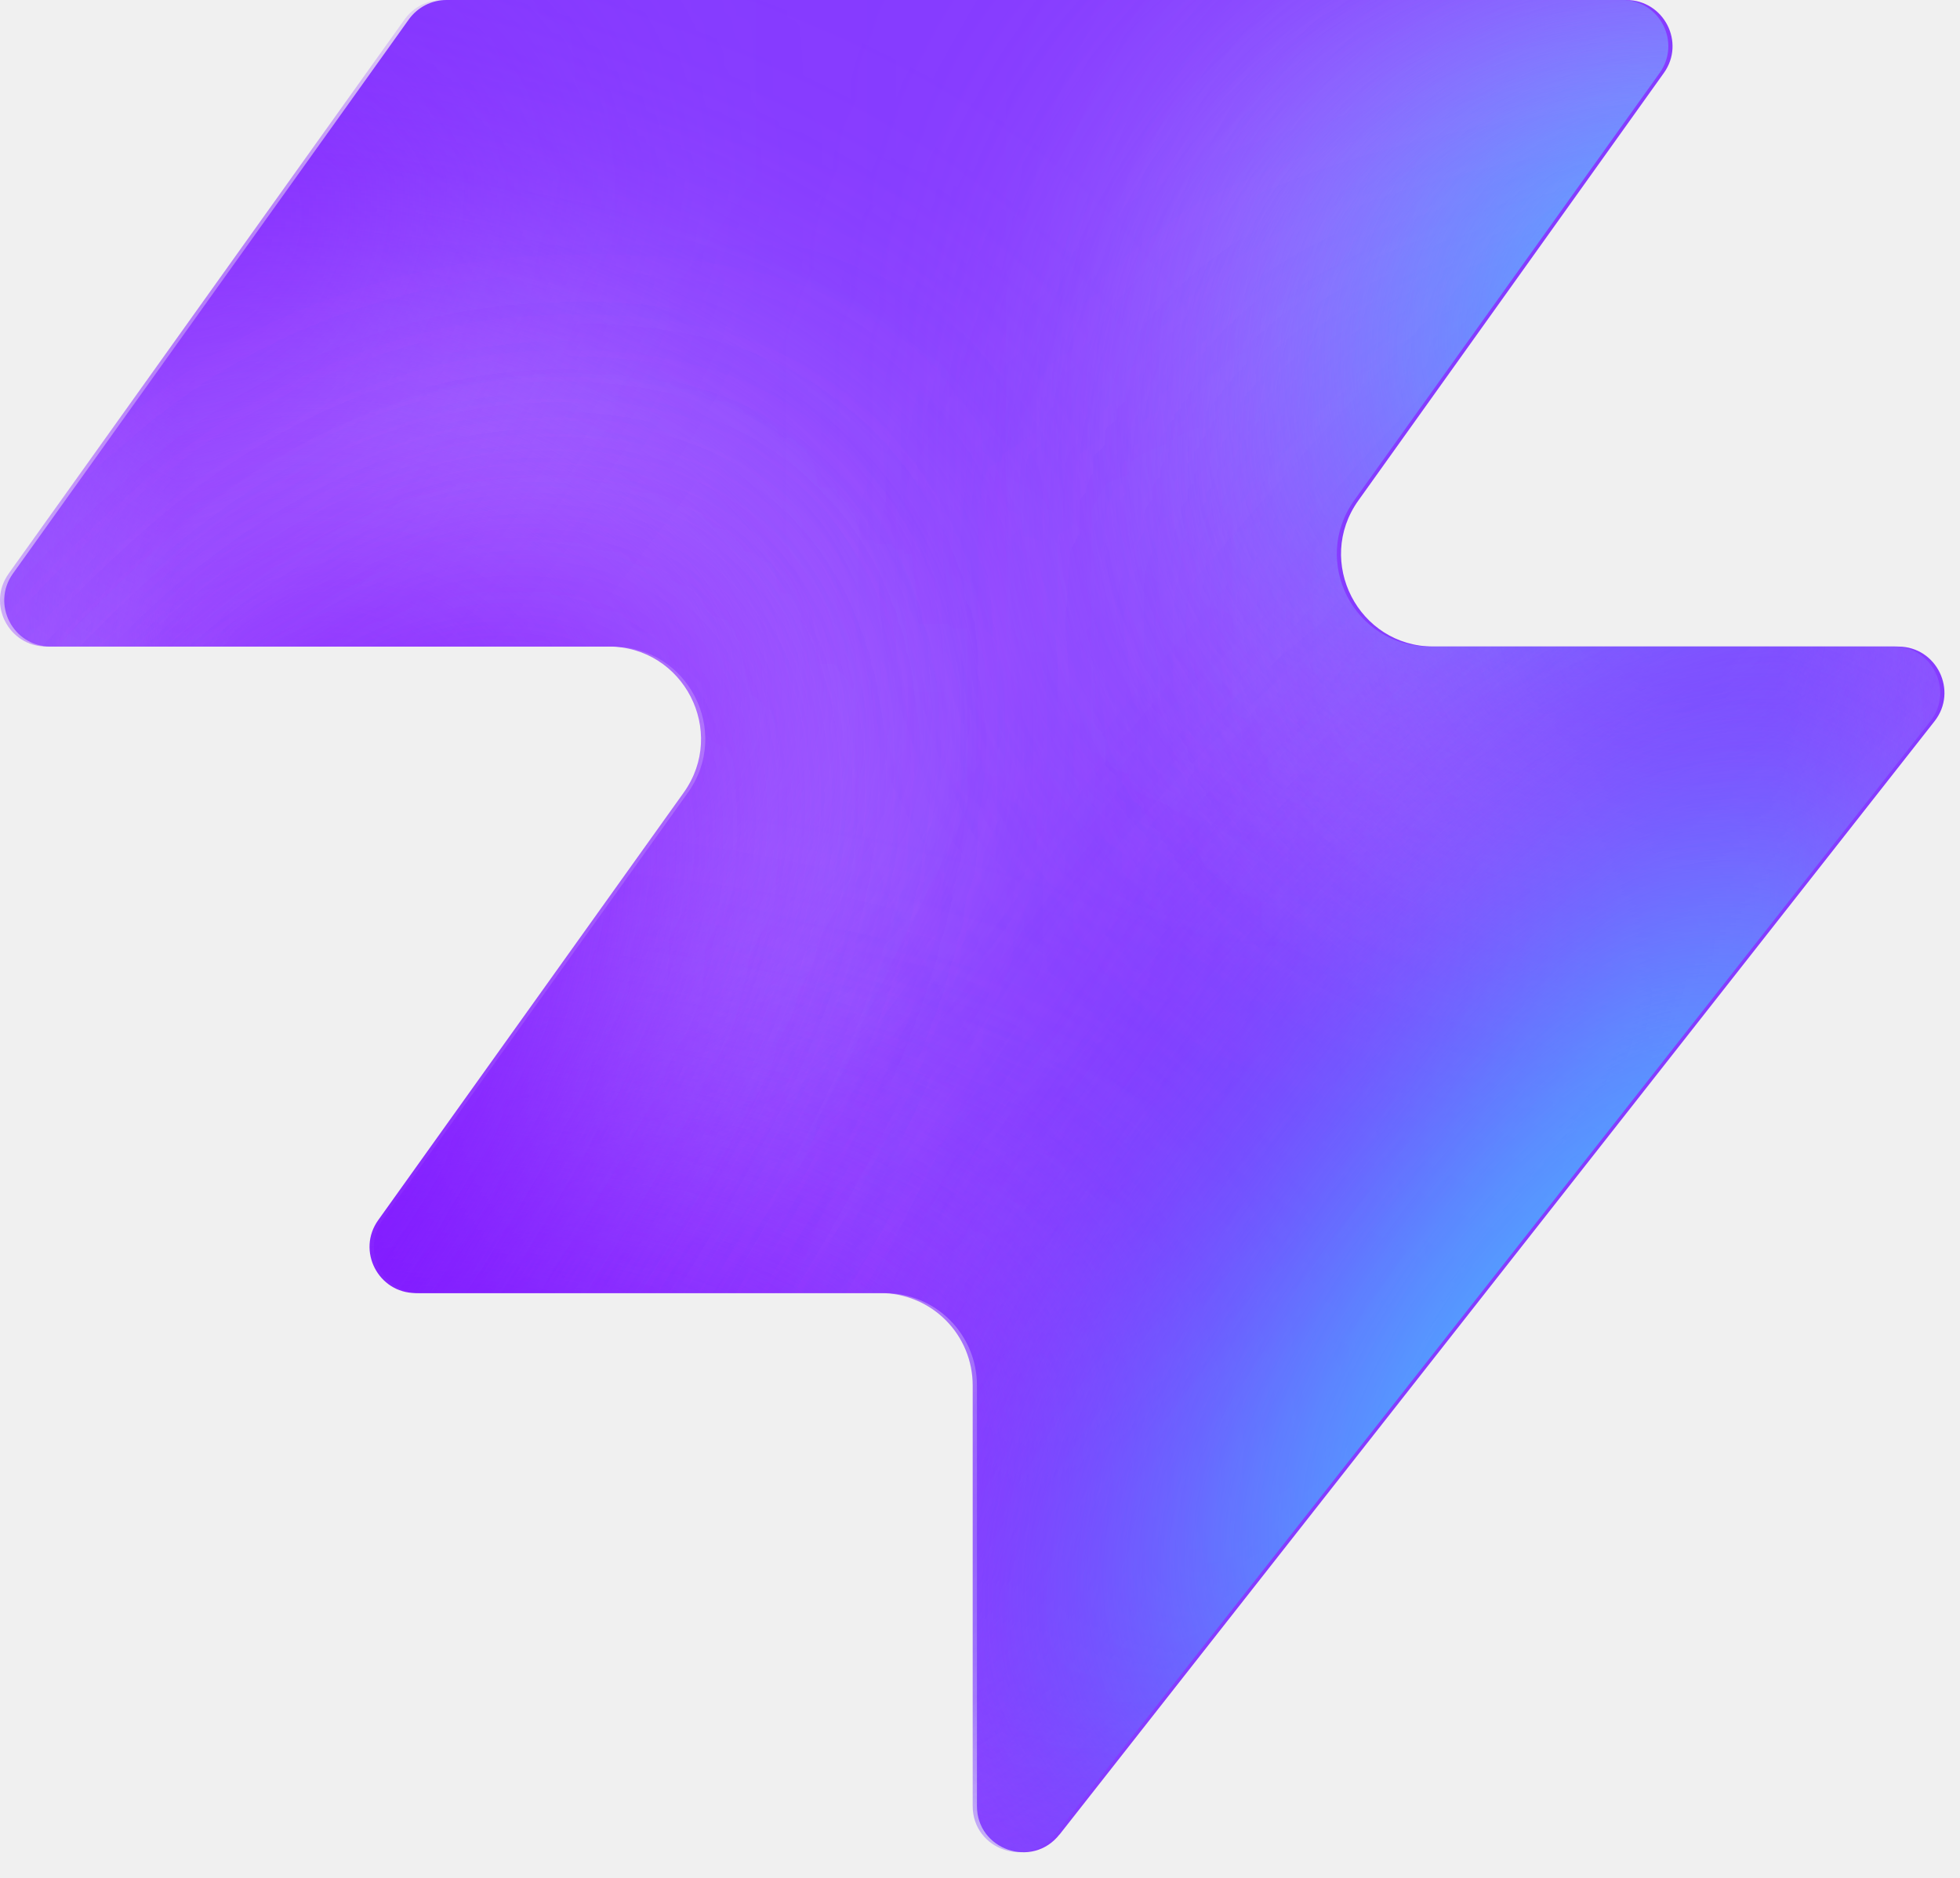
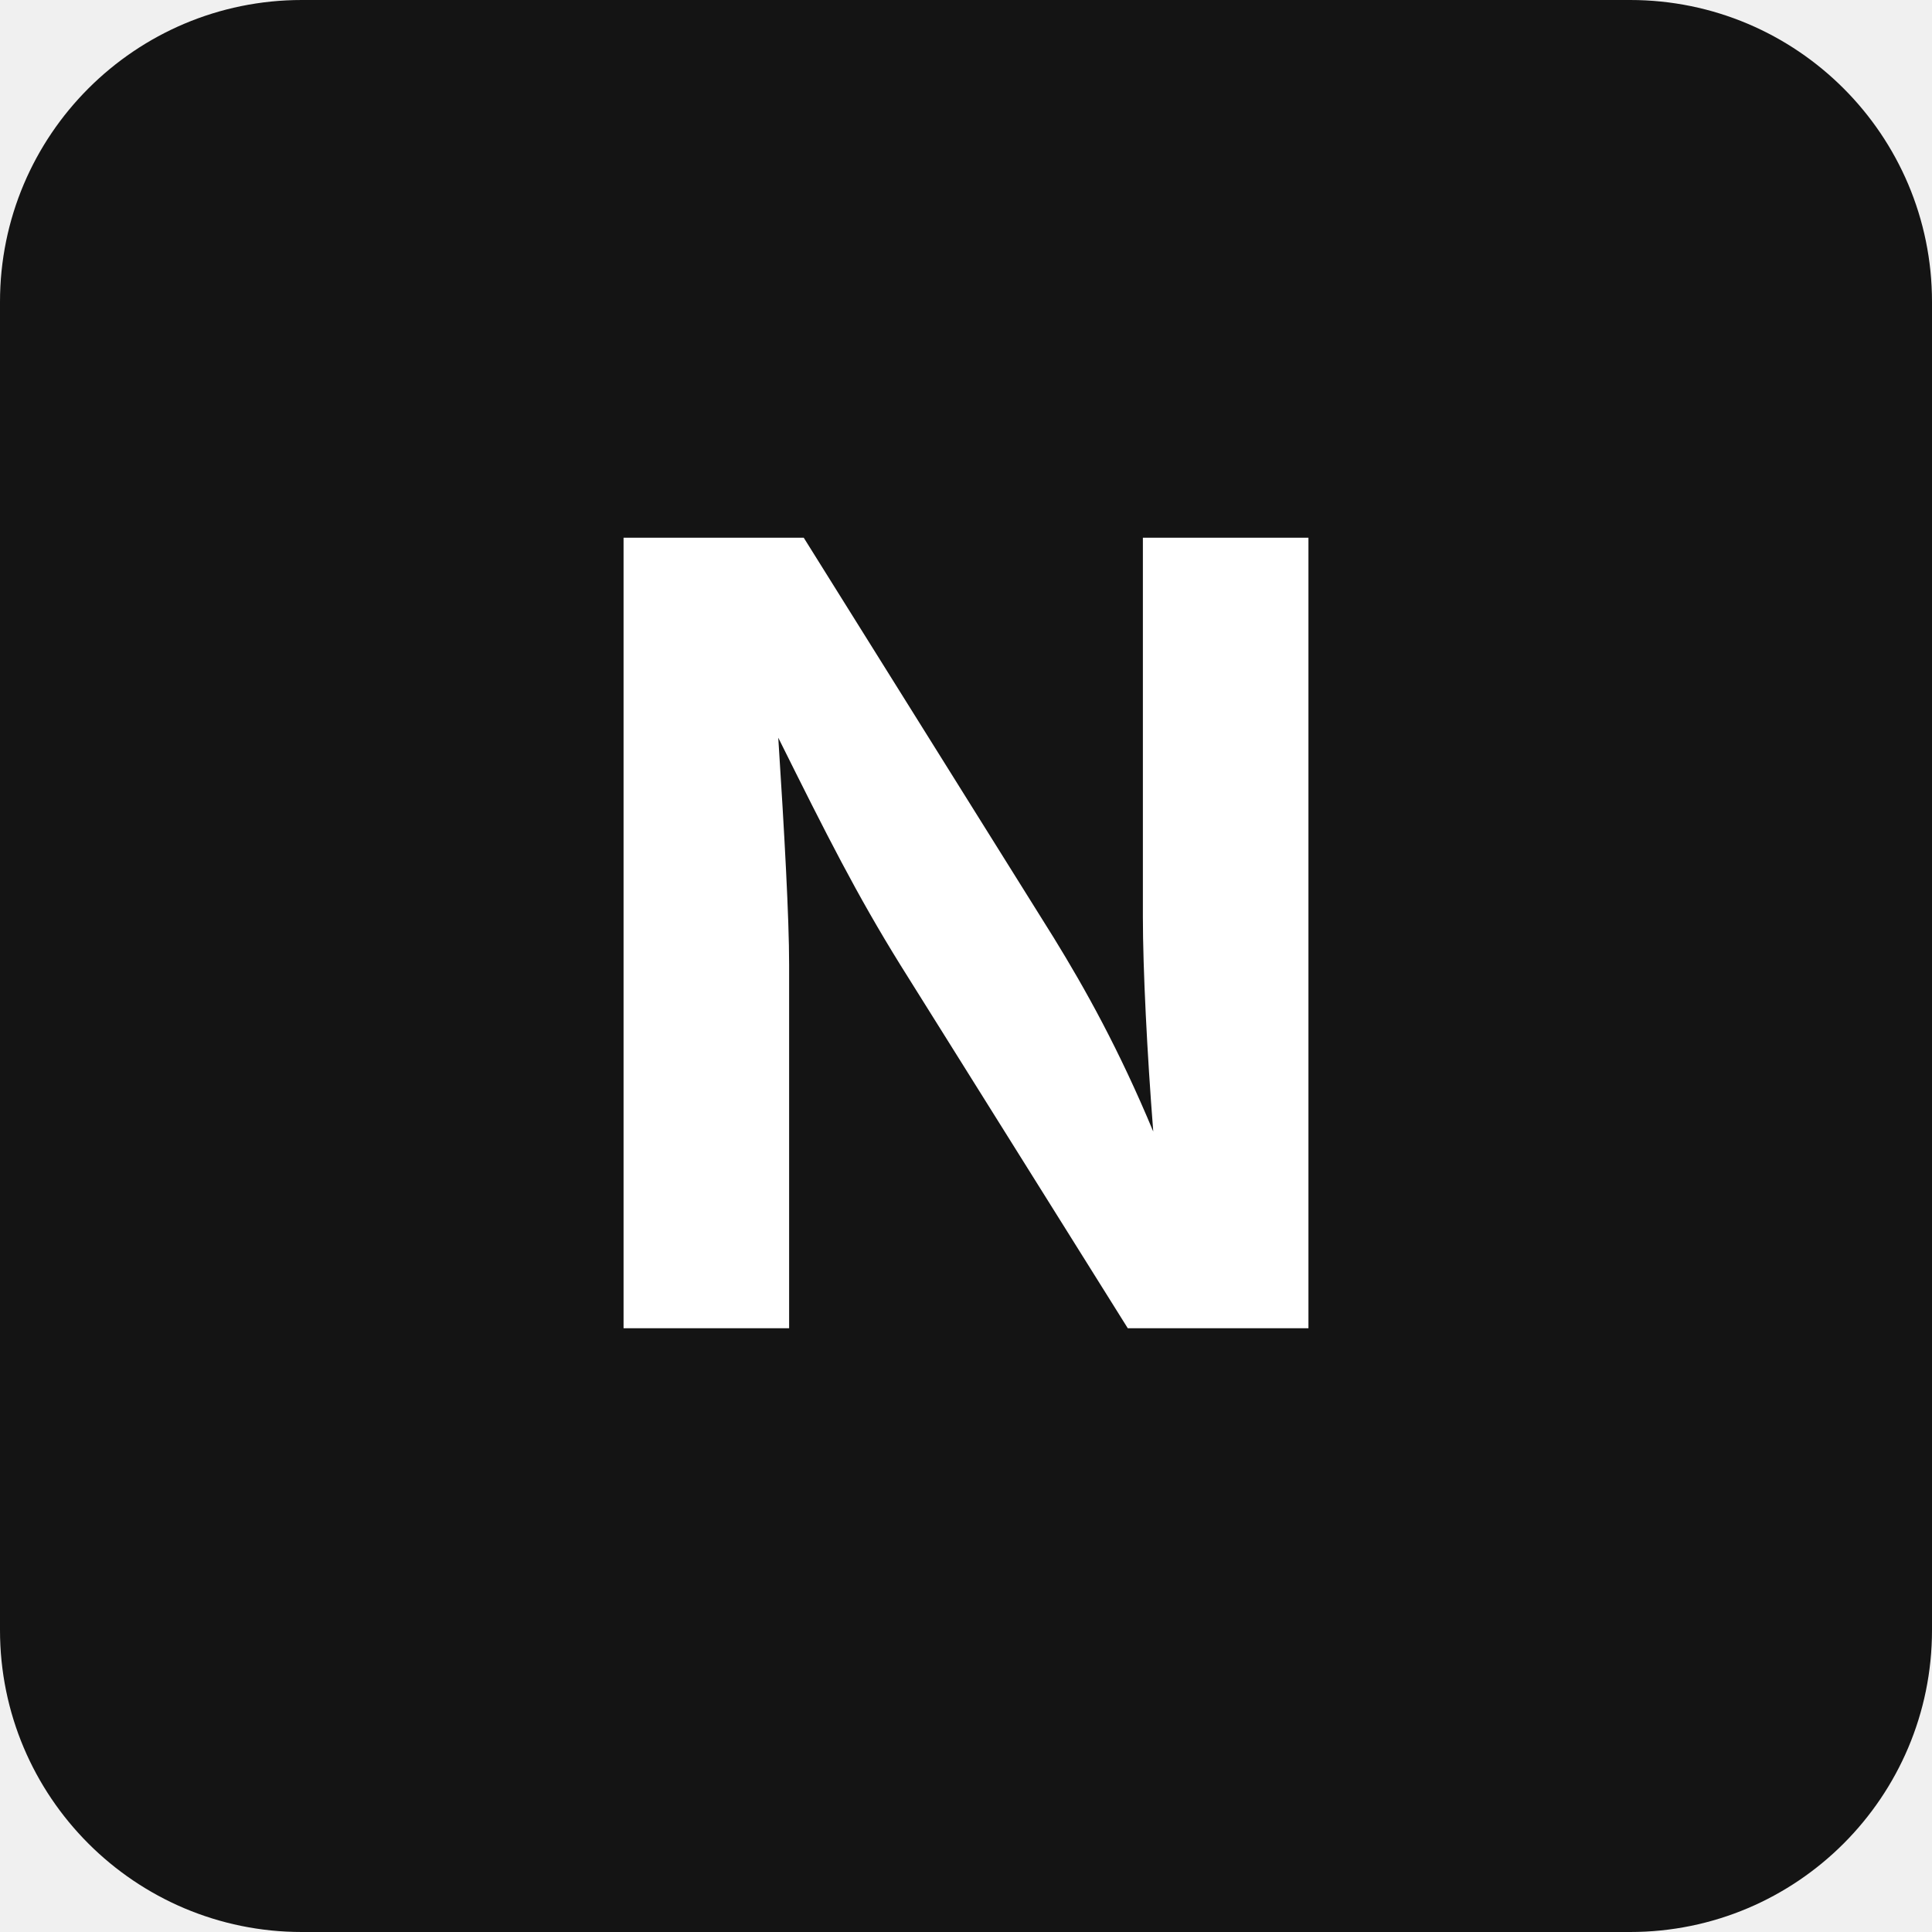
- <svg xmlns="http://www.w3.org/2000/svg" width="48" height="46" fill="none" viewBox="0 0 48 46">
-   <path fill="#863bff" d="M25.946 44.938c-.664.845-2.021.375-2.021-.698V33.937a2.26 2.26 0 0 0-2.262-2.262H10.287c-.92 0-1.456-1.04-.92-1.788l7.48-10.471c1.07-1.497 0-3.578-1.842-3.578H1.237c-.92 0-1.456-1.04-.92-1.788L10.013.474c.214-.297.556-.474.92-.474h28.894c.92 0 1.456 1.04.92 1.788l-7.48 10.471c-1.07 1.498 0 3.579 1.842 3.579h11.377c.943 0 1.473 1.088.89 1.83L25.947 44.94z" style="fill:#863bff;fill:color(display-p3 .525 .23 1);fill-opacity:1" />
-   <mask id="a" width="48" height="46" x="0" y="0" maskUnits="userSpaceOnUse" style="mask-type:alpha">
-     <path fill="#000" d="M25.842 44.938c-.664.844-2.021.375-2.021-.698V33.937a2.26 2.26 0 0 0-2.262-2.262H10.183c-.92 0-1.456-1.04-.92-1.788l7.48-10.471c1.07-1.498 0-3.579-1.842-3.579H1.133c-.92 0-1.456-1.04-.92-1.787L9.91.473c.214-.297.556-.474.92-.474h28.894c.92 0 1.456 1.04.92 1.788l-7.48 10.471c-1.07 1.498 0 3.578 1.842 3.578h11.377c.943 0 1.473 1.088.89 1.832L25.843 44.94z" style="fill:#000;fill-opacity:1" />
-   </mask>
-   <g mask="url(#a)">
-     <g filter="url(#b)">
-       <ellipse cx="5.508" cy="14.704" fill="#ede6ff" rx="5.508" ry="14.704" style="fill:#ede6ff;fill:color(display-p3 .927 .903 1);fill-opacity:1" transform="matrix(.00324 1 1 -.00324 -4.47 31.516)" />
-     </g>
-     <g filter="url(#c)">
-       <ellipse cx="10.399" cy="29.851" fill="#ede6ff" rx="10.399" ry="29.851" style="fill:#ede6ff;fill:color(display-p3 .927 .903 1);fill-opacity:1" transform="matrix(.00324 1 1 -.00324 -39.328 7.883)" />
-     </g>
-     <g filter="url(#d)">
-       <ellipse cx="5.508" cy="30.487" fill="#7e14ff" rx="5.508" ry="30.487" style="fill:#7e14ff;fill:color(display-p3 .492 .077 1);fill-opacity:1" transform="rotate(89.814 -25.913 -14.639)scale(1 -1)" />
-     </g>
-     <g filter="url(#e)">
-       <ellipse cx="5.508" cy="30.599" fill="#7e14ff" rx="5.508" ry="30.599" style="fill:#7e14ff;fill:color(display-p3 .492 .077 1);fill-opacity:1" transform="rotate(89.814 -32.644 -3.334)scale(1 -1)" />
-     </g>
-     <g filter="url(#f)">
-       <ellipse cx="5.508" cy="30.599" fill="#7e14ff" rx="5.508" ry="30.599" style="fill:#7e14ff;fill:color(display-p3 .492 .077 1);fill-opacity:1" transform="matrix(.00324 1 1 -.00324 -34.34 30.47)" />
-     </g>
-     <g filter="url(#g)">
-       <ellipse cx="14.072" cy="22.078" fill="#ede6ff" rx="14.072" ry="22.078" style="fill:#ede6ff;fill:color(display-p3 .927 .903 1);fill-opacity:1" transform="rotate(93.35 24.506 48.493)scale(-1 1)" />
-     </g>
-     <g filter="url(#h)">
-       <ellipse cx="3.47" cy="21.501" fill="#7e14ff" rx="3.47" ry="21.501" style="fill:#7e14ff;fill:color(display-p3 .492 .077 1);fill-opacity:1" transform="rotate(89.009 28.708 47.59)scale(-1 1)" />
-     </g>
-     <g filter="url(#i)">
-       <ellipse cx="3.47" cy="21.501" fill="#7e14ff" rx="3.47" ry="21.501" style="fill:#7e14ff;fill:color(display-p3 .492 .077 1);fill-opacity:1" transform="rotate(89.009 28.708 47.59)scale(-1 1)" />
-     </g>
-     <g filter="url(#j)">
-       <ellipse cx=".387" cy="8.972" fill="#7e14ff" rx="4.407" ry="29.108" style="fill:#7e14ff;fill:color(display-p3 .492 .077 1);fill-opacity:1" transform="rotate(39.51 .387 8.972)" />
-     </g>
-     <g filter="url(#k)">
-       <ellipse cx="47.523" cy="-6.092" fill="#7e14ff" rx="4.407" ry="29.108" style="fill:#7e14ff;fill:color(display-p3 .492 .077 1);fill-opacity:1" transform="rotate(37.892 47.523 -6.092)" />
-     </g>
-     <g filter="url(#l)">
-       <ellipse cx="41.412" cy="6.333" fill="#47bfff" rx="5.971" ry="9.665" style="fill:#47bfff;fill:color(display-p3 .28 .748 1);fill-opacity:1" transform="rotate(37.892 41.412 6.333)" />
-     </g>
-     <g filter="url(#m)">
-       <ellipse cx="-1.879" cy="38.332" fill="#7e14ff" rx="4.407" ry="29.108" style="fill:#7e14ff;fill:color(display-p3 .492 .077 1);fill-opacity:1" transform="rotate(37.892 -1.88 38.332)" />
-     </g>
-     <g filter="url(#n)">
-       <ellipse cx="-1.879" cy="38.332" fill="#7e14ff" rx="4.407" ry="29.108" style="fill:#7e14ff;fill:color(display-p3 .492 .077 1);fill-opacity:1" transform="rotate(37.892 -1.88 38.332)" />
-     </g>
-     <g filter="url(#o)">
-       <ellipse cx="35.651" cy="29.907" fill="#7e14ff" rx="4.407" ry="29.108" style="fill:#7e14ff;fill:color(display-p3 .492 .077 1);fill-opacity:1" transform="rotate(37.892 35.651 29.907)" />
-     </g>
-     <g filter="url(#p)">
-       <ellipse cx="38.418" cy="32.4" fill="#47bfff" rx="5.971" ry="15.297" style="fill:#47bfff;fill:color(display-p3 .28 .748 1);fill-opacity:1" transform="rotate(37.892 38.418 32.4)" />
-     </g>
-   </g>
-   <defs>
-     <filter id="b" width="60.045" height="41.654" x="-19.77" y="16.149" color-interpolation-filters="sRGB" filterUnits="userSpaceOnUse">
-       <feFlood flood-opacity="0" result="BackgroundImageFix" />
-       <feBlend in="SourceGraphic" in2="BackgroundImageFix" result="shape" />
-       <feGaussianBlur result="effect1_foregroundBlur_2002_17158" stdDeviation="7.659" />
-     </filter>
-     <filter id="c" width="90.34" height="51.437" x="-54.613" y="-7.533" color-interpolation-filters="sRGB" filterUnits="userSpaceOnUse">
-       <feFlood flood-opacity="0" result="BackgroundImageFix" />
-       <feBlend in="SourceGraphic" in2="BackgroundImageFix" result="shape" />
-       <feGaussianBlur result="effect1_foregroundBlur_2002_17158" stdDeviation="7.659" />
-     </filter>
-     <filter id="d" width="79.355" height="29.4" x="-49.64" y="2.03" color-interpolation-filters="sRGB" filterUnits="userSpaceOnUse">
-       <feFlood flood-opacity="0" result="BackgroundImageFix" />
-       <feBlend in="SourceGraphic" in2="BackgroundImageFix" result="shape" />
-       <feGaussianBlur result="effect1_foregroundBlur_2002_17158" stdDeviation="4.596" />
-     </filter>
-     <filter id="e" width="79.579" height="29.4" x="-45.045" y="20.029" color-interpolation-filters="sRGB" filterUnits="userSpaceOnUse">
-       <feFlood flood-opacity="0" result="BackgroundImageFix" />
-       <feBlend in="SourceGraphic" in2="BackgroundImageFix" result="shape" />
-       <feGaussianBlur result="effect1_foregroundBlur_2002_17158" stdDeviation="4.596" />
-     </filter>
-     <filter id="f" width="79.579" height="29.4" x="-43.513" y="21.178" color-interpolation-filters="sRGB" filterUnits="userSpaceOnUse">
-       <feFlood flood-opacity="0" result="BackgroundImageFix" />
-       <feBlend in="SourceGraphic" in2="BackgroundImageFix" result="shape" />
-       <feGaussianBlur result="effect1_foregroundBlur_2002_17158" stdDeviation="4.596" />
-     </filter>
-     <filter id="g" width="74.749" height="58.852" x="15.756" y="-17.901" color-interpolation-filters="sRGB" filterUnits="userSpaceOnUse">
-       <feFlood flood-opacity="0" result="BackgroundImageFix" />
-       <feBlend in="SourceGraphic" in2="BackgroundImageFix" result="shape" />
-       <feGaussianBlur result="effect1_foregroundBlur_2002_17158" stdDeviation="7.659" />
-     </filter>
-     <filter id="h" width="61.377" height="25.362" x="23.548" y="2.284" color-interpolation-filters="sRGB" filterUnits="userSpaceOnUse">
-       <feFlood flood-opacity="0" result="BackgroundImageFix" />
-       <feBlend in="SourceGraphic" in2="BackgroundImageFix" result="shape" />
-       <feGaussianBlur result="effect1_foregroundBlur_2002_17158" stdDeviation="4.596" />
-     </filter>
-     <filter id="i" width="61.377" height="25.362" x="23.548" y="2.284" color-interpolation-filters="sRGB" filterUnits="userSpaceOnUse">
-       <feFlood flood-opacity="0" result="BackgroundImageFix" />
-       <feBlend in="SourceGraphic" in2="BackgroundImageFix" result="shape" />
-       <feGaussianBlur result="effect1_foregroundBlur_2002_17158" stdDeviation="4.596" />
-     </filter>
-     <filter id="j" width="56.045" height="63.649" x="-27.636" y="-22.853" color-interpolation-filters="sRGB" filterUnits="userSpaceOnUse">
-       <feFlood flood-opacity="0" result="BackgroundImageFix" />
-       <feBlend in="SourceGraphic" in2="BackgroundImageFix" result="shape" />
-       <feGaussianBlur result="effect1_foregroundBlur_2002_17158" stdDeviation="4.596" />
-     </filter>
-     <filter id="k" width="54.814" height="64.646" x="20.116" y="-38.415" color-interpolation-filters="sRGB" filterUnits="userSpaceOnUse">
-       <feFlood flood-opacity="0" result="BackgroundImageFix" />
-       <feBlend in="SourceGraphic" in2="BackgroundImageFix" result="shape" />
-       <feGaussianBlur result="effect1_foregroundBlur_2002_17158" stdDeviation="4.596" />
-     </filter>
-     <filter id="l" width="33.541" height="35.313" x="24.641" y="-11.323" color-interpolation-filters="sRGB" filterUnits="userSpaceOnUse">
-       <feFlood flood-opacity="0" result="BackgroundImageFix" />
-       <feBlend in="SourceGraphic" in2="BackgroundImageFix" result="shape" />
-       <feGaussianBlur result="effect1_foregroundBlur_2002_17158" stdDeviation="4.596" />
-     </filter>
-     <filter id="m" width="54.814" height="64.646" x="-29.286" y="6.009" color-interpolation-filters="sRGB" filterUnits="userSpaceOnUse">
-       <feFlood flood-opacity="0" result="BackgroundImageFix" />
-       <feBlend in="SourceGraphic" in2="BackgroundImageFix" result="shape" />
-       <feGaussianBlur result="effect1_foregroundBlur_2002_17158" stdDeviation="4.596" />
-     </filter>
-     <filter id="n" width="54.814" height="64.646" x="-29.286" y="6.009" color-interpolation-filters="sRGB" filterUnits="userSpaceOnUse">
-       <feFlood flood-opacity="0" result="BackgroundImageFix" />
-       <feBlend in="SourceGraphic" in2="BackgroundImageFix" result="shape" />
-       <feGaussianBlur result="effect1_foregroundBlur_2002_17158" stdDeviation="4.596" />
-     </filter>
-     <filter id="o" width="54.814" height="64.646" x="8.244" y="-2.416" color-interpolation-filters="sRGB" filterUnits="userSpaceOnUse">
-       <feFlood flood-opacity="0" result="BackgroundImageFix" />
-       <feBlend in="SourceGraphic" in2="BackgroundImageFix" result="shape" />
-       <feGaussianBlur result="effect1_foregroundBlur_2002_17158" stdDeviation="4.596" />
-     </filter>
-     <filter id="p" width="39.409" height="43.623" x="18.713" y="10.588" color-interpolation-filters="sRGB" filterUnits="userSpaceOnUse">
-       <feFlood flood-opacity="0" result="BackgroundImageFix" />
-       <feBlend in="SourceGraphic" in2="BackgroundImageFix" result="shape" />
-       <feGaussianBlur result="effect1_foregroundBlur_2002_17158" stdDeviation="4.596" />
-     </filter>
-   </defs>
+ <svg xmlns="http://www.w3.org/2000/svg" viewBox="0 0 64 64" width="64" height="64">
+   <rect width="64" height="64" rx="10" fill="#141414" />
+   <text x="32" y="44" font-family="'Inter', -apple-system, BlinkMacSystemFont, 'Segoe UI', Roboto, sans-serif" font-size="36" font-weight="700" letter-spacing="-0.02em" fill="#FFFFFF" text-anchor="middle">
+     N
+   </text>
</svg>
